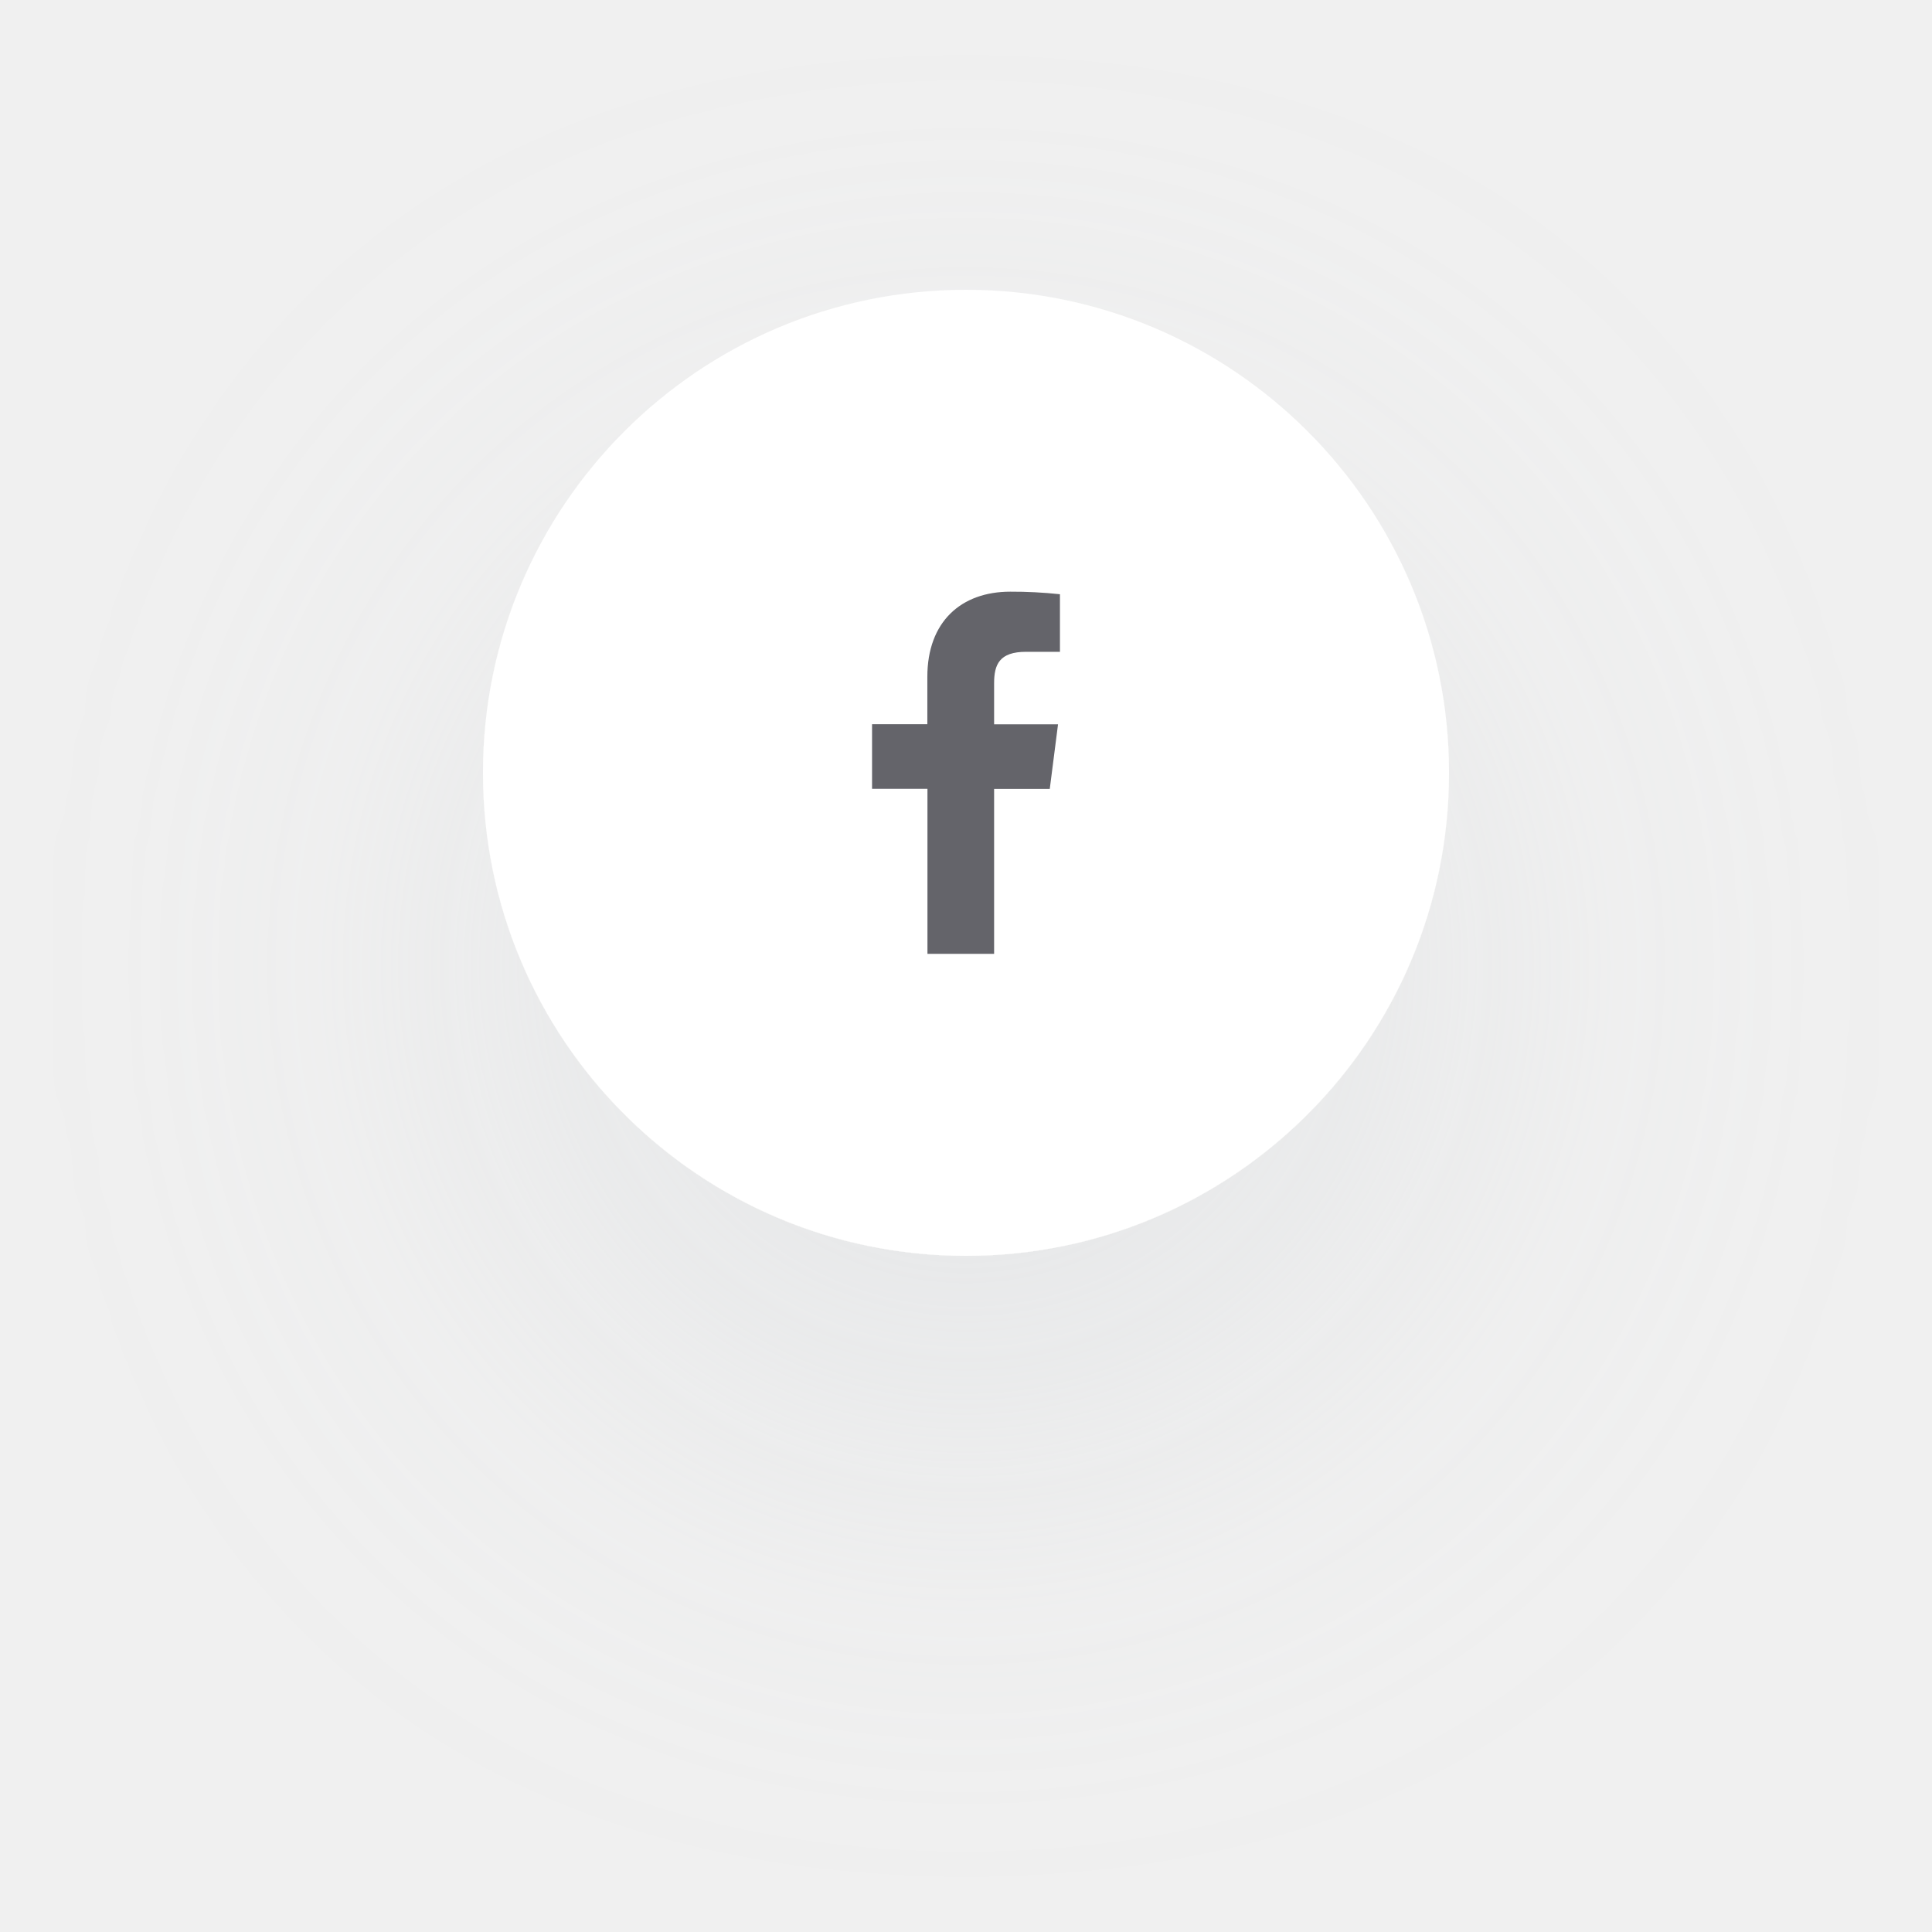
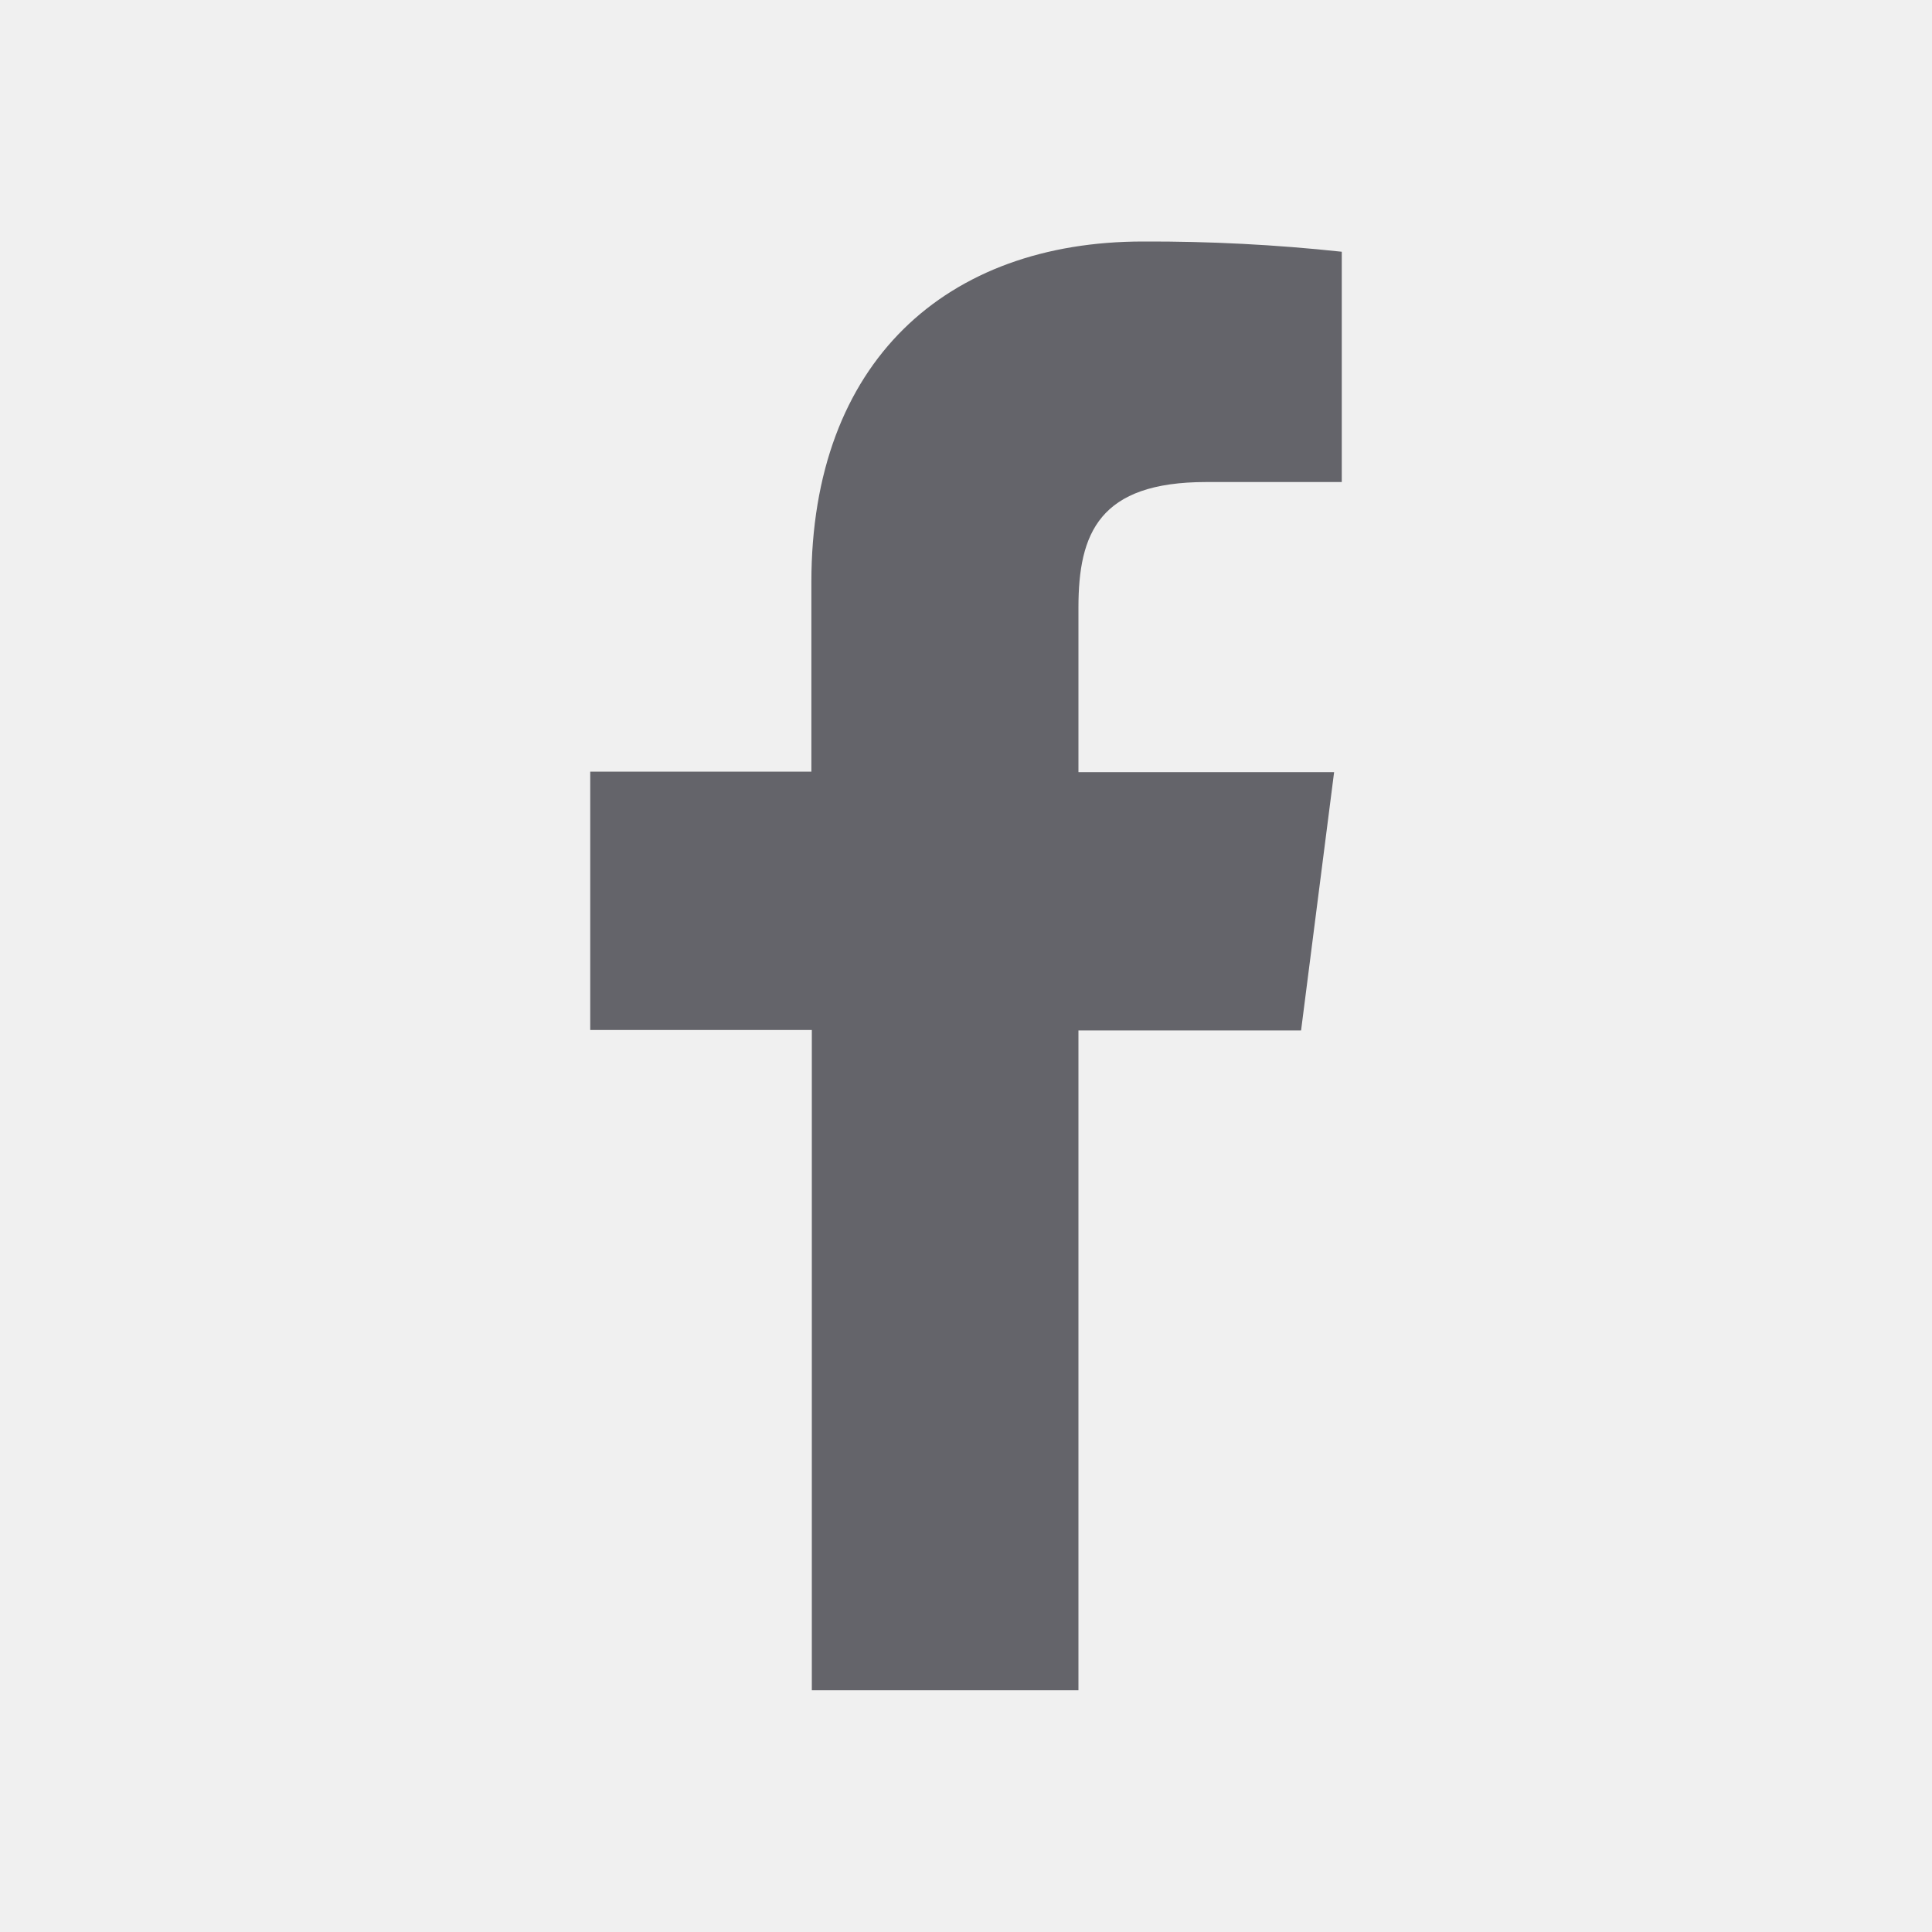
- <svg xmlns="http://www.w3.org/2000/svg" width="120" height="120" viewBox="0 0 120 120" fill="none">
-   <g filter="url(#filter0_d_1_313)">
-     <circle cx="60" cy="48" r="30" fill="white" />
-   </g>
-   <path d="M61.746 59.246V49.001H65.203L65.716 44.99H61.746V42.435C61.746 41.277 62.069 40.485 63.73 40.485H65.835V36.909C64.811 36.799 63.781 36.746 62.751 36.75C59.696 36.75 57.599 38.615 57.599 42.039V44.982H54.165V48.994H57.606V59.246H61.746Z" fill="#64646A" />
-   <defs>
-     <filter id="filter0_d_1_313" x="0" y="0" width="120" height="120" filterUnits="userSpaceOnUse" color-interpolation-filters="sRGB">
-       <feFlood flood-opacity="0" result="BackgroundImageFix" />
-       <feColorMatrix in="SourceAlpha" type="matrix" values="0 0 0 0 0 0 0 0 0 0 0 0 0 0 0 0 0 0 127 0" result="hardAlpha" />
-       <feOffset dy="12" />
-       <feGaussianBlur stdDeviation="15" />
-       <feComposite in2="hardAlpha" operator="out" />
-       <feColorMatrix type="matrix" values="0 0 0 0 0.803 0 0 0 0 0.82 0 0 0 0 0.838 0 0 0 0.28 0" />
-       <feBlend mode="normal" in2="BackgroundImageFix" result="effect1_dropShadow_1_313" />
-       <feBlend mode="normal" in="SourceGraphic" in2="effect1_dropShadow_1_313" result="shape" />
-     </filter>
-   </defs>
+ <svg xmlns="http://www.w3.org/2000/svg" width="30" height="30" viewBox="0 0 30 30" fill="none">
+   <path d="M16.746 26.246V16.001H20.203L20.716 11.99H16.746V9.435C16.746 8.277 17.069 7.485 18.73 7.485H20.835V3.909C19.811 3.799 18.781 3.746 17.751 3.75C14.696 3.75 12.599 5.615 12.599 9.039V11.982H9.165V15.994H12.606V26.246H16.746Z" fill="#64646A" />
</svg>
